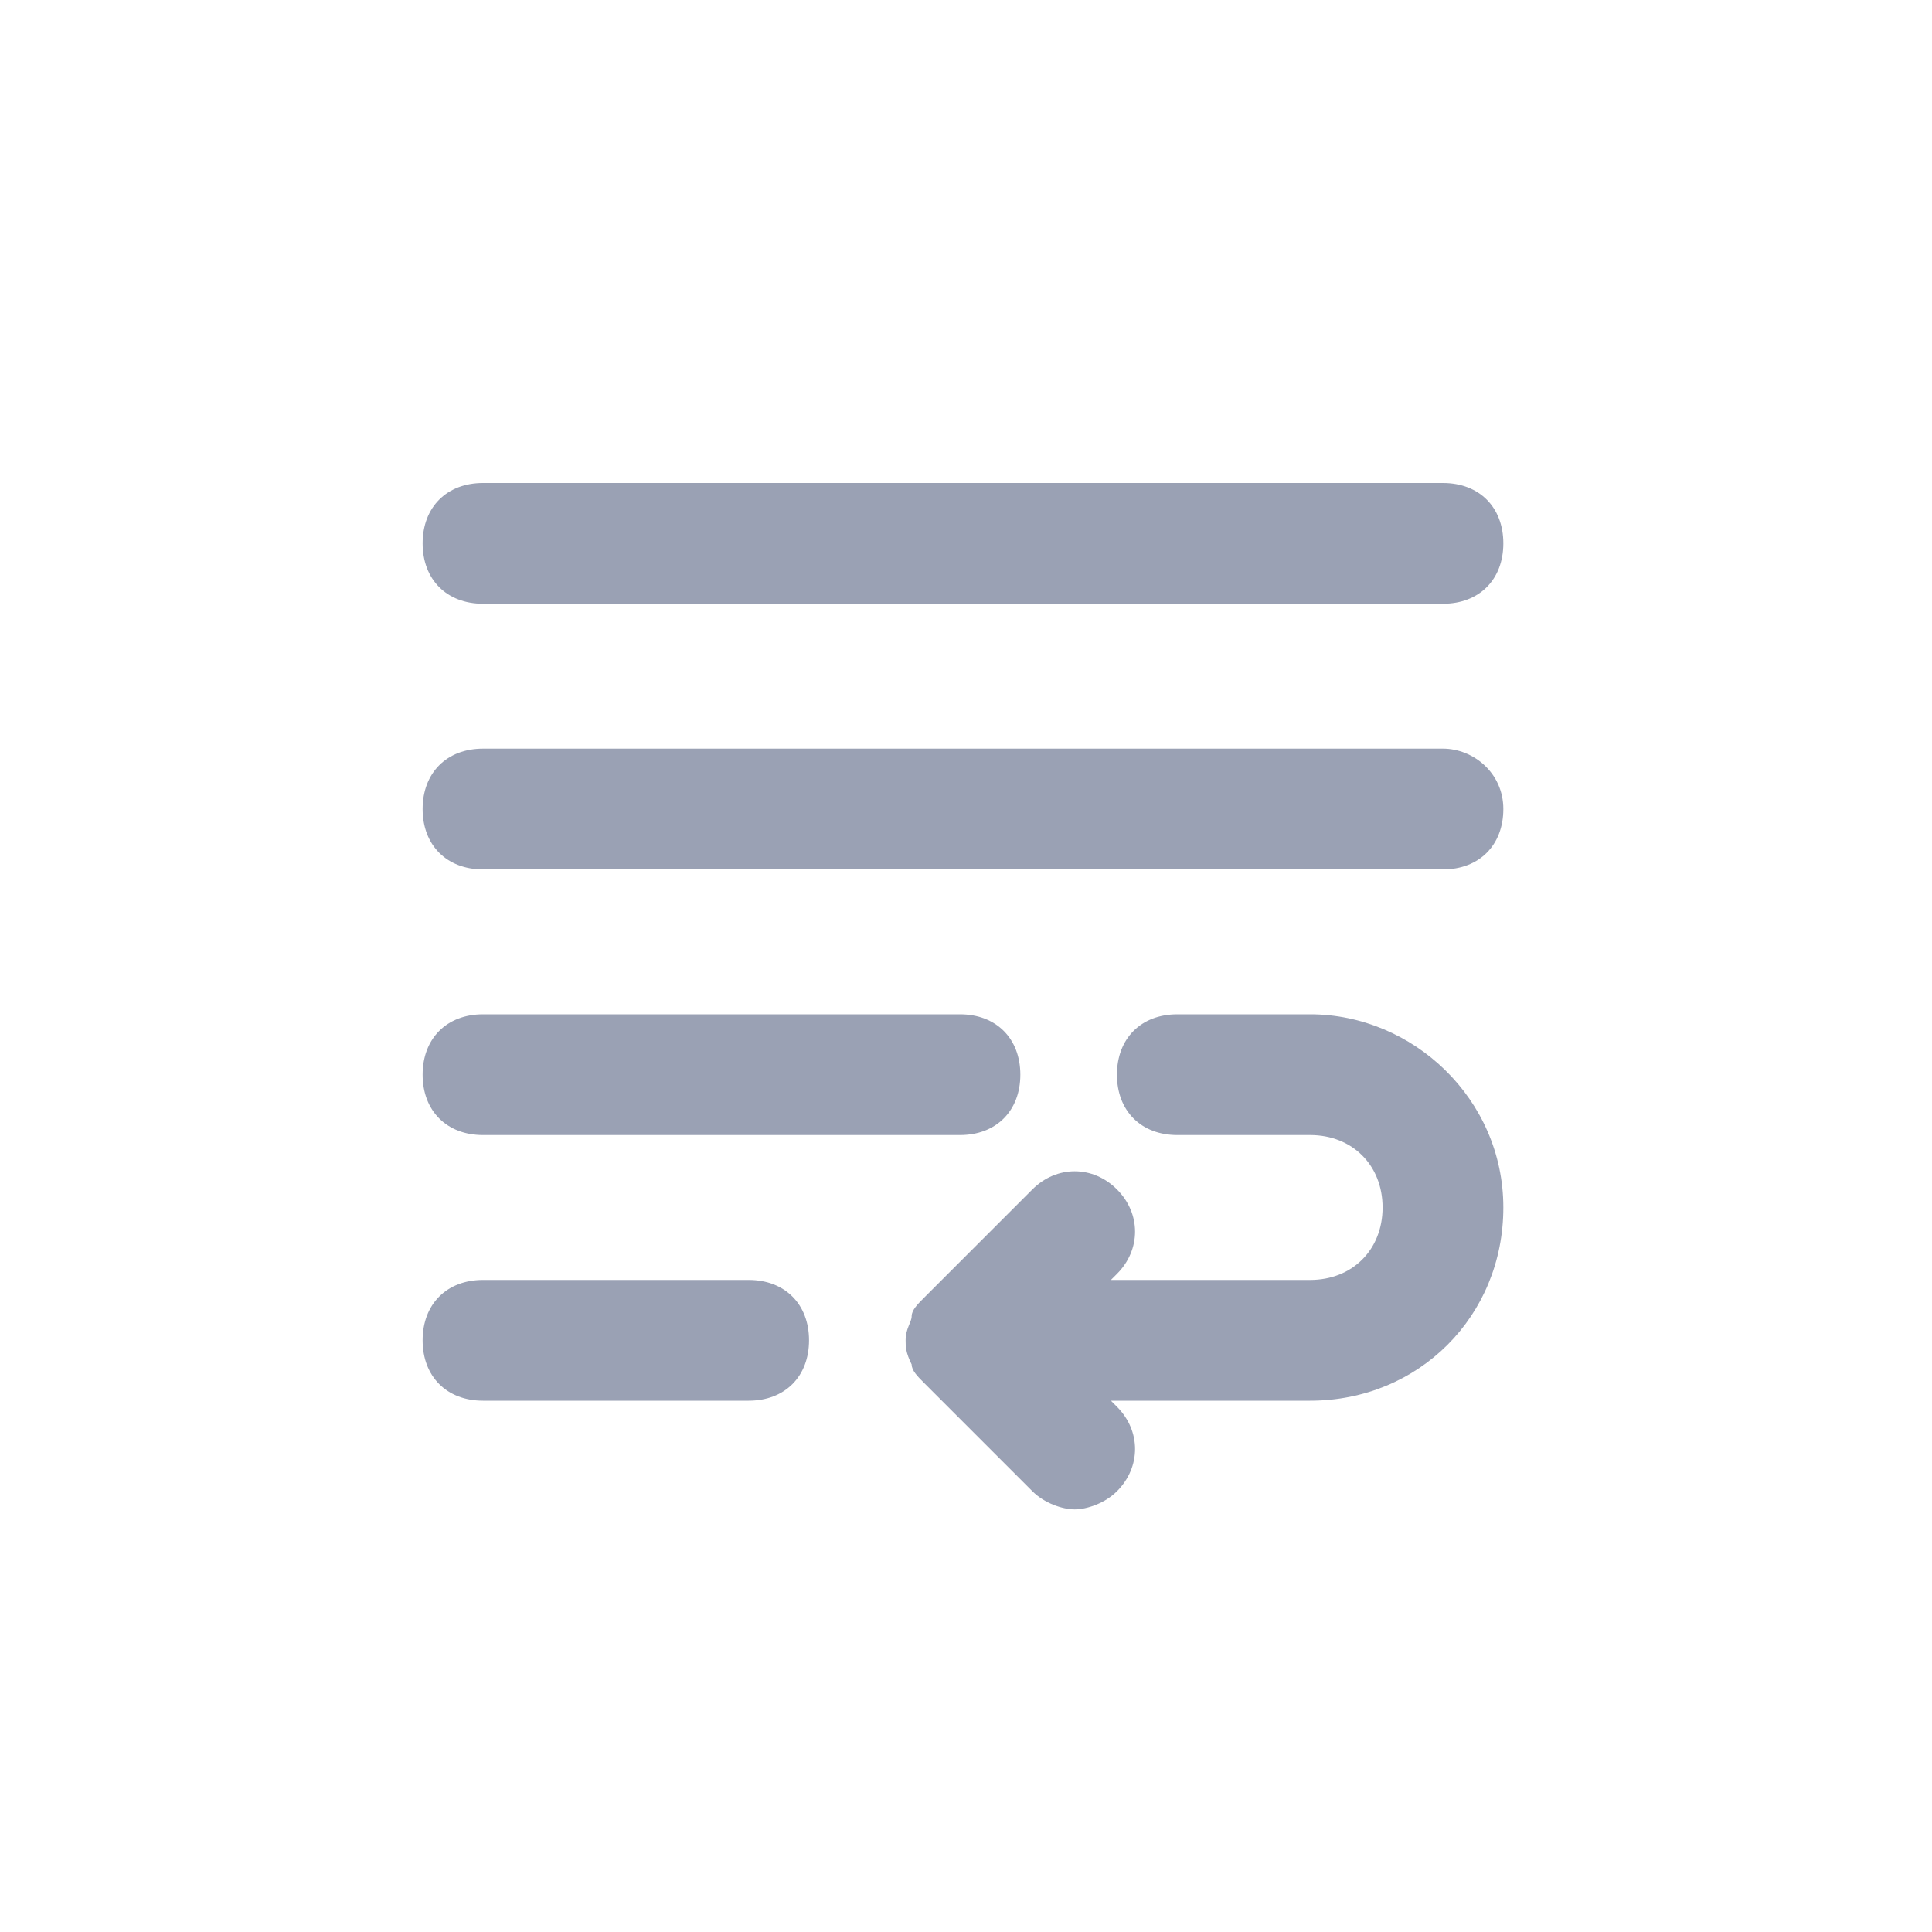
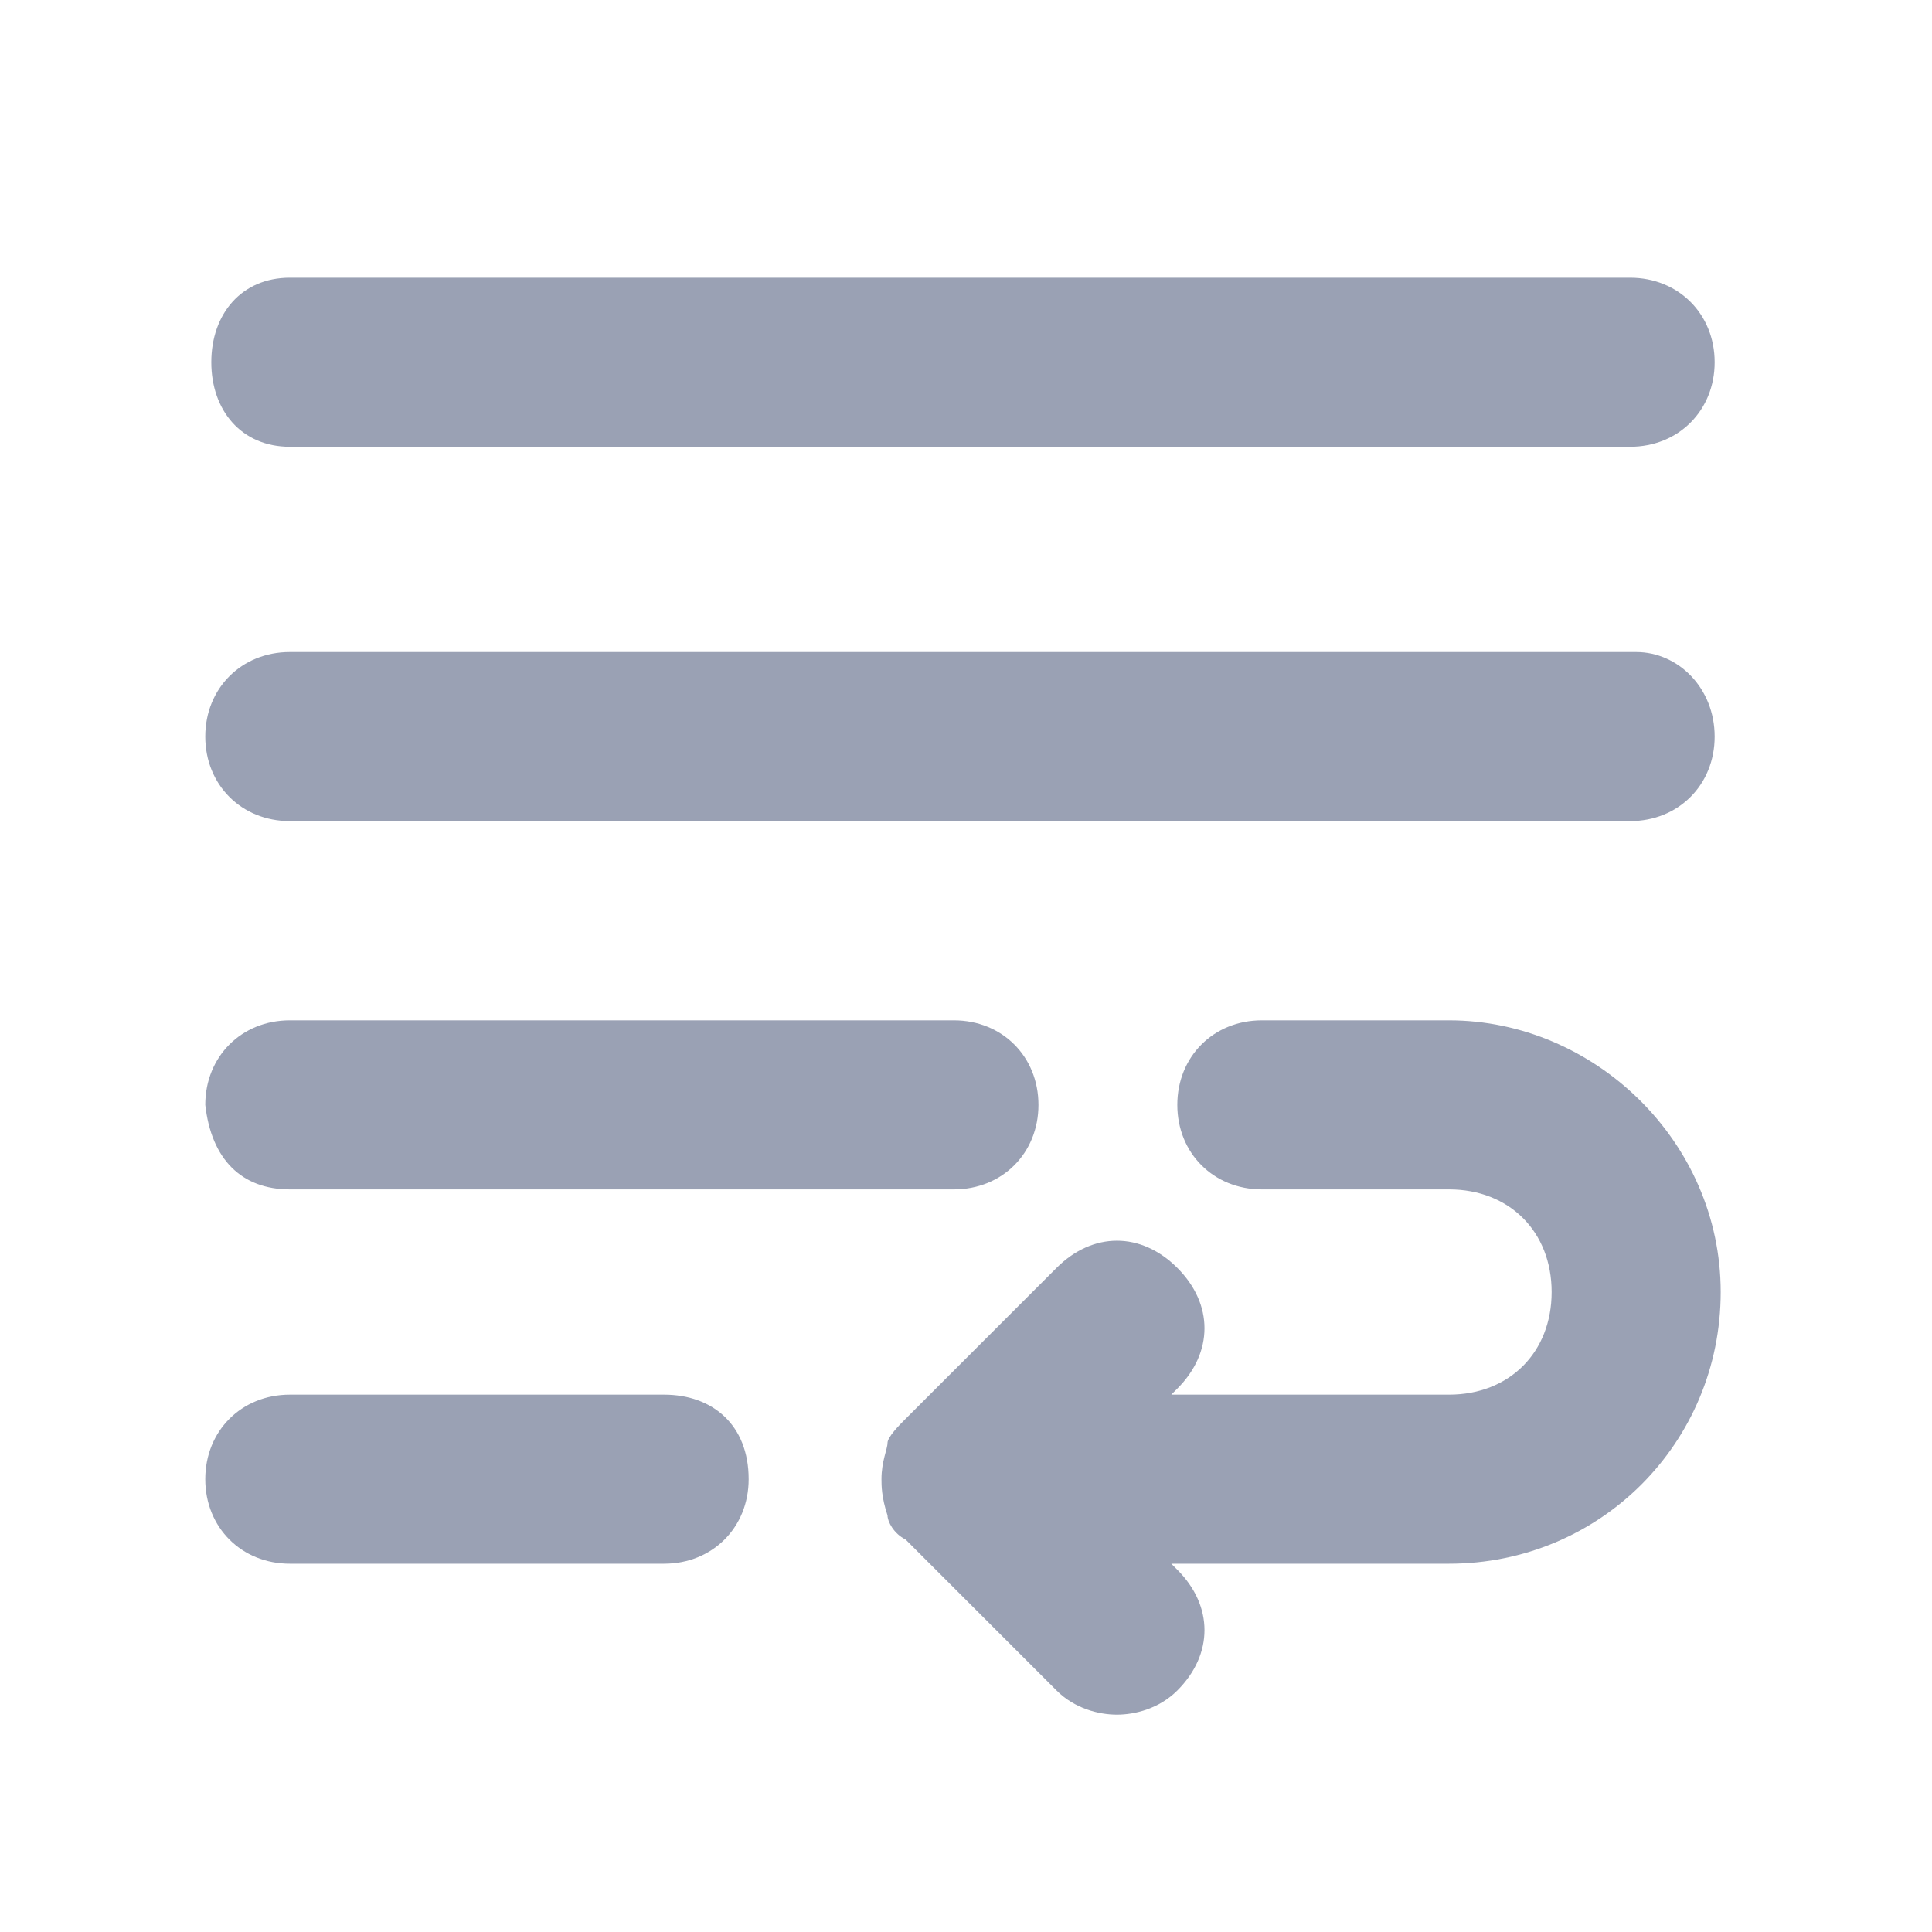
<svg xmlns="http://www.w3.org/2000/svg" version="1.1" id="Layer_1" x="0px" y="0px" viewBox="0 0 32 32" style="enable-background:new 0 0 32 32;" xml:space="preserve">
  <style type="text/css">
	.st0{fill:#9AA1B4;}
</style>
  <g>
-     <path class="st0" d="M8,10h15.9c0.6,0,1-0.4,1-1s-0.4-1-1-1H8C7.4,8,7,8.4,7,9S7.4,10,8,10z" />
-     <path class="st0" d="M23.9,12.4H8c-0.6,0-1,0.4-1,1s0.4,1,1,1h15.9c0.6,0,1-0.4,1-1S24.4,12.4,23.9,12.4z" />
-     <path class="st0" d="M8,18.8h7.9c0.6,0,1-0.4,1-1s-0.4-1-1-1H8c-0.6,0-1,0.4-1,1S7.4,18.8,8,18.8z" />
-     <path class="st0" d="M12.4,21.2H8c-0.6,0-1,0.4-1,1s0.4,1,1,1h4.4c0.6,0,1-0.4,1-1S13,21.2,12.4,21.2z" />
-     <path class="st0" d="M21.7,16.8h-2.2c-0.6,0-1,0.4-1,1s0.4,1,1,1h2.2c0.7,0,1.2,0.5,1.2,1.2s-0.5,1.2-1.2,1.2h-3.3l0.1-0.1   c0.4-0.4,0.4-1,0-1.4s-1-0.4-1.4,0l-1.8,1.8c0,0,0,0,0,0c0,0,0,0,0,0c0,0,0,0,0,0c-0.1,0.1-0.2,0.2-0.2,0.3c0,0.1-0.1,0.2-0.1,0.4   c0,0,0,0,0,0c0,0,0,0,0,0s0,0,0,0c0,0,0,0,0,0c0,0,0,0,0,0c0,0.1,0,0.2,0.1,0.4l0,0c0,0.1,0.1,0.2,0.2,0.3l1.8,1.8   c0.2,0.2,0.5,0.3,0.7,0.3s0.5-0.1,0.7-0.3c0.4-0.4,0.4-1,0-1.4l-0.1-0.1h3.3c1.8,0,3.2-1.4,3.2-3.2S23.4,16.8,21.7,16.8z" />
+     <path class="st0" d="M4.8,7.4h22.2c0.8,0,1.4-0.6,1.4-1.4s-0.6-1.4-1.4-1.4H4.8C4,4.6,3.5,5.2,3.5,6S4,7.4,4.8,7.4z" />
+     <path class="st0" d="M27.1,10.8H4.8c-0.8,0-1.4,0.6-1.4,1.4s0.6,1.4,1.4,1.4h22.2c0.8,0,1.4-0.6,1.4-1.4S27.8,10.8,27.1,10.8z" />
+     <path class="st0" d="M4.8,19.7h11c0.8,0,1.4-0.6,1.4-1.4c0-0.8-0.6-1.4-1.4-1.4h-11c-0.8,0-1.4,0.6-1.4,1.4   C3.5,19.2,4,19.7,4.8,19.7z" />
+     <path class="st0" d="M11,23.1H4.8c-0.8,0-1.4,0.6-1.4,1.4c0,0.8,0.6,1.4,1.4,1.4H11c0.8,0,1.4-0.6,1.4-1.4   C12.4,23.6,11.8,23.1,11,23.1z" />
+     <path class="st0" d="M24,16.9h-3.1c-0.8,0-1.4,0.6-1.4,1.4c0,0.8,0.6,1.4,1.4,1.4H24c1,0,1.7,0.7,1.7,1.7c0,1-0.7,1.7-1.7,1.7h-4.6   l0.1-0.1c0.6-0.6,0.6-1.4,0-2s-1.4-0.6-2,0L15,23.5l0,0l0,0l0,0c-0.1,0.1-0.3,0.3-0.3,0.4c0,0.1-0.1,0.3-0.1,0.6l0,0l0,0l0,0l0,0   l0,0c0,0.1,0,0.3,0.1,0.6l0,0c0,0.1,0.1,0.3,0.3,0.4l2.5,2.5c0.3,0.3,0.7,0.4,1,0.4s0.7-0.1,1-0.4c0.6-0.6,0.6-1.4,0-2l-0.1-0.1H24   c2.5,0,4.5-2,4.5-4.5S26.4,16.9,24,16.9z" />
  </g>
</svg>
